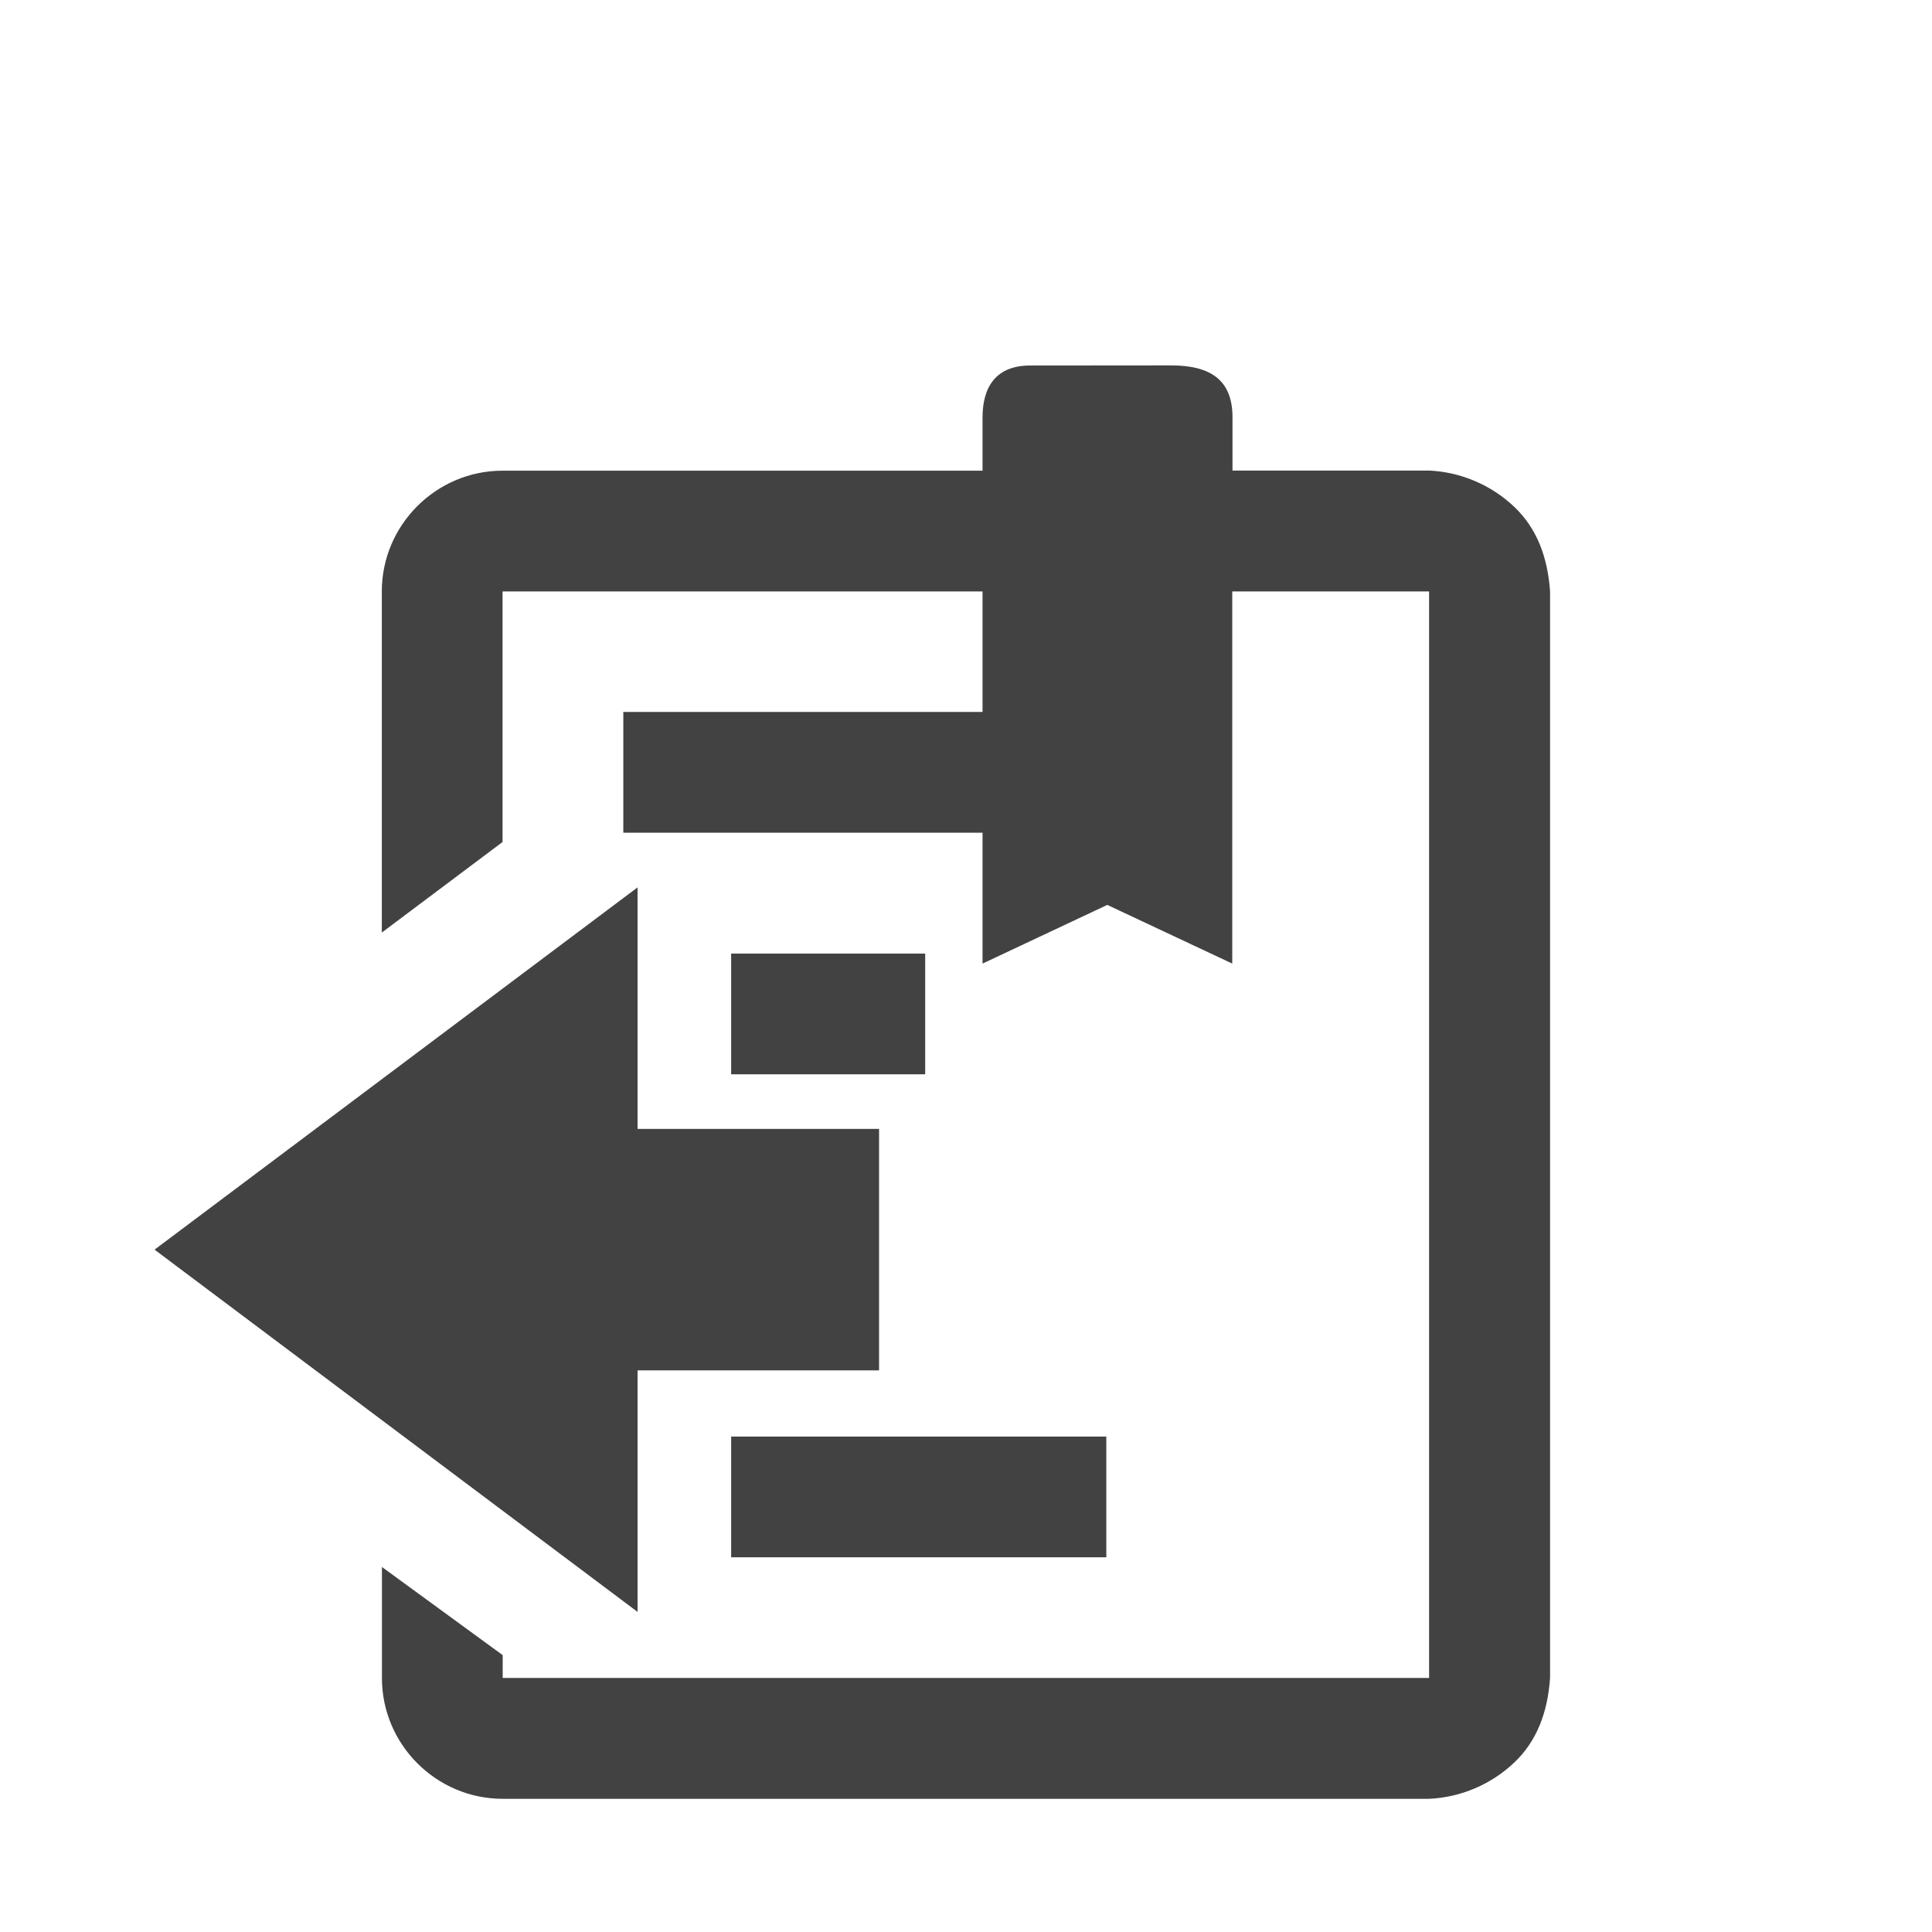
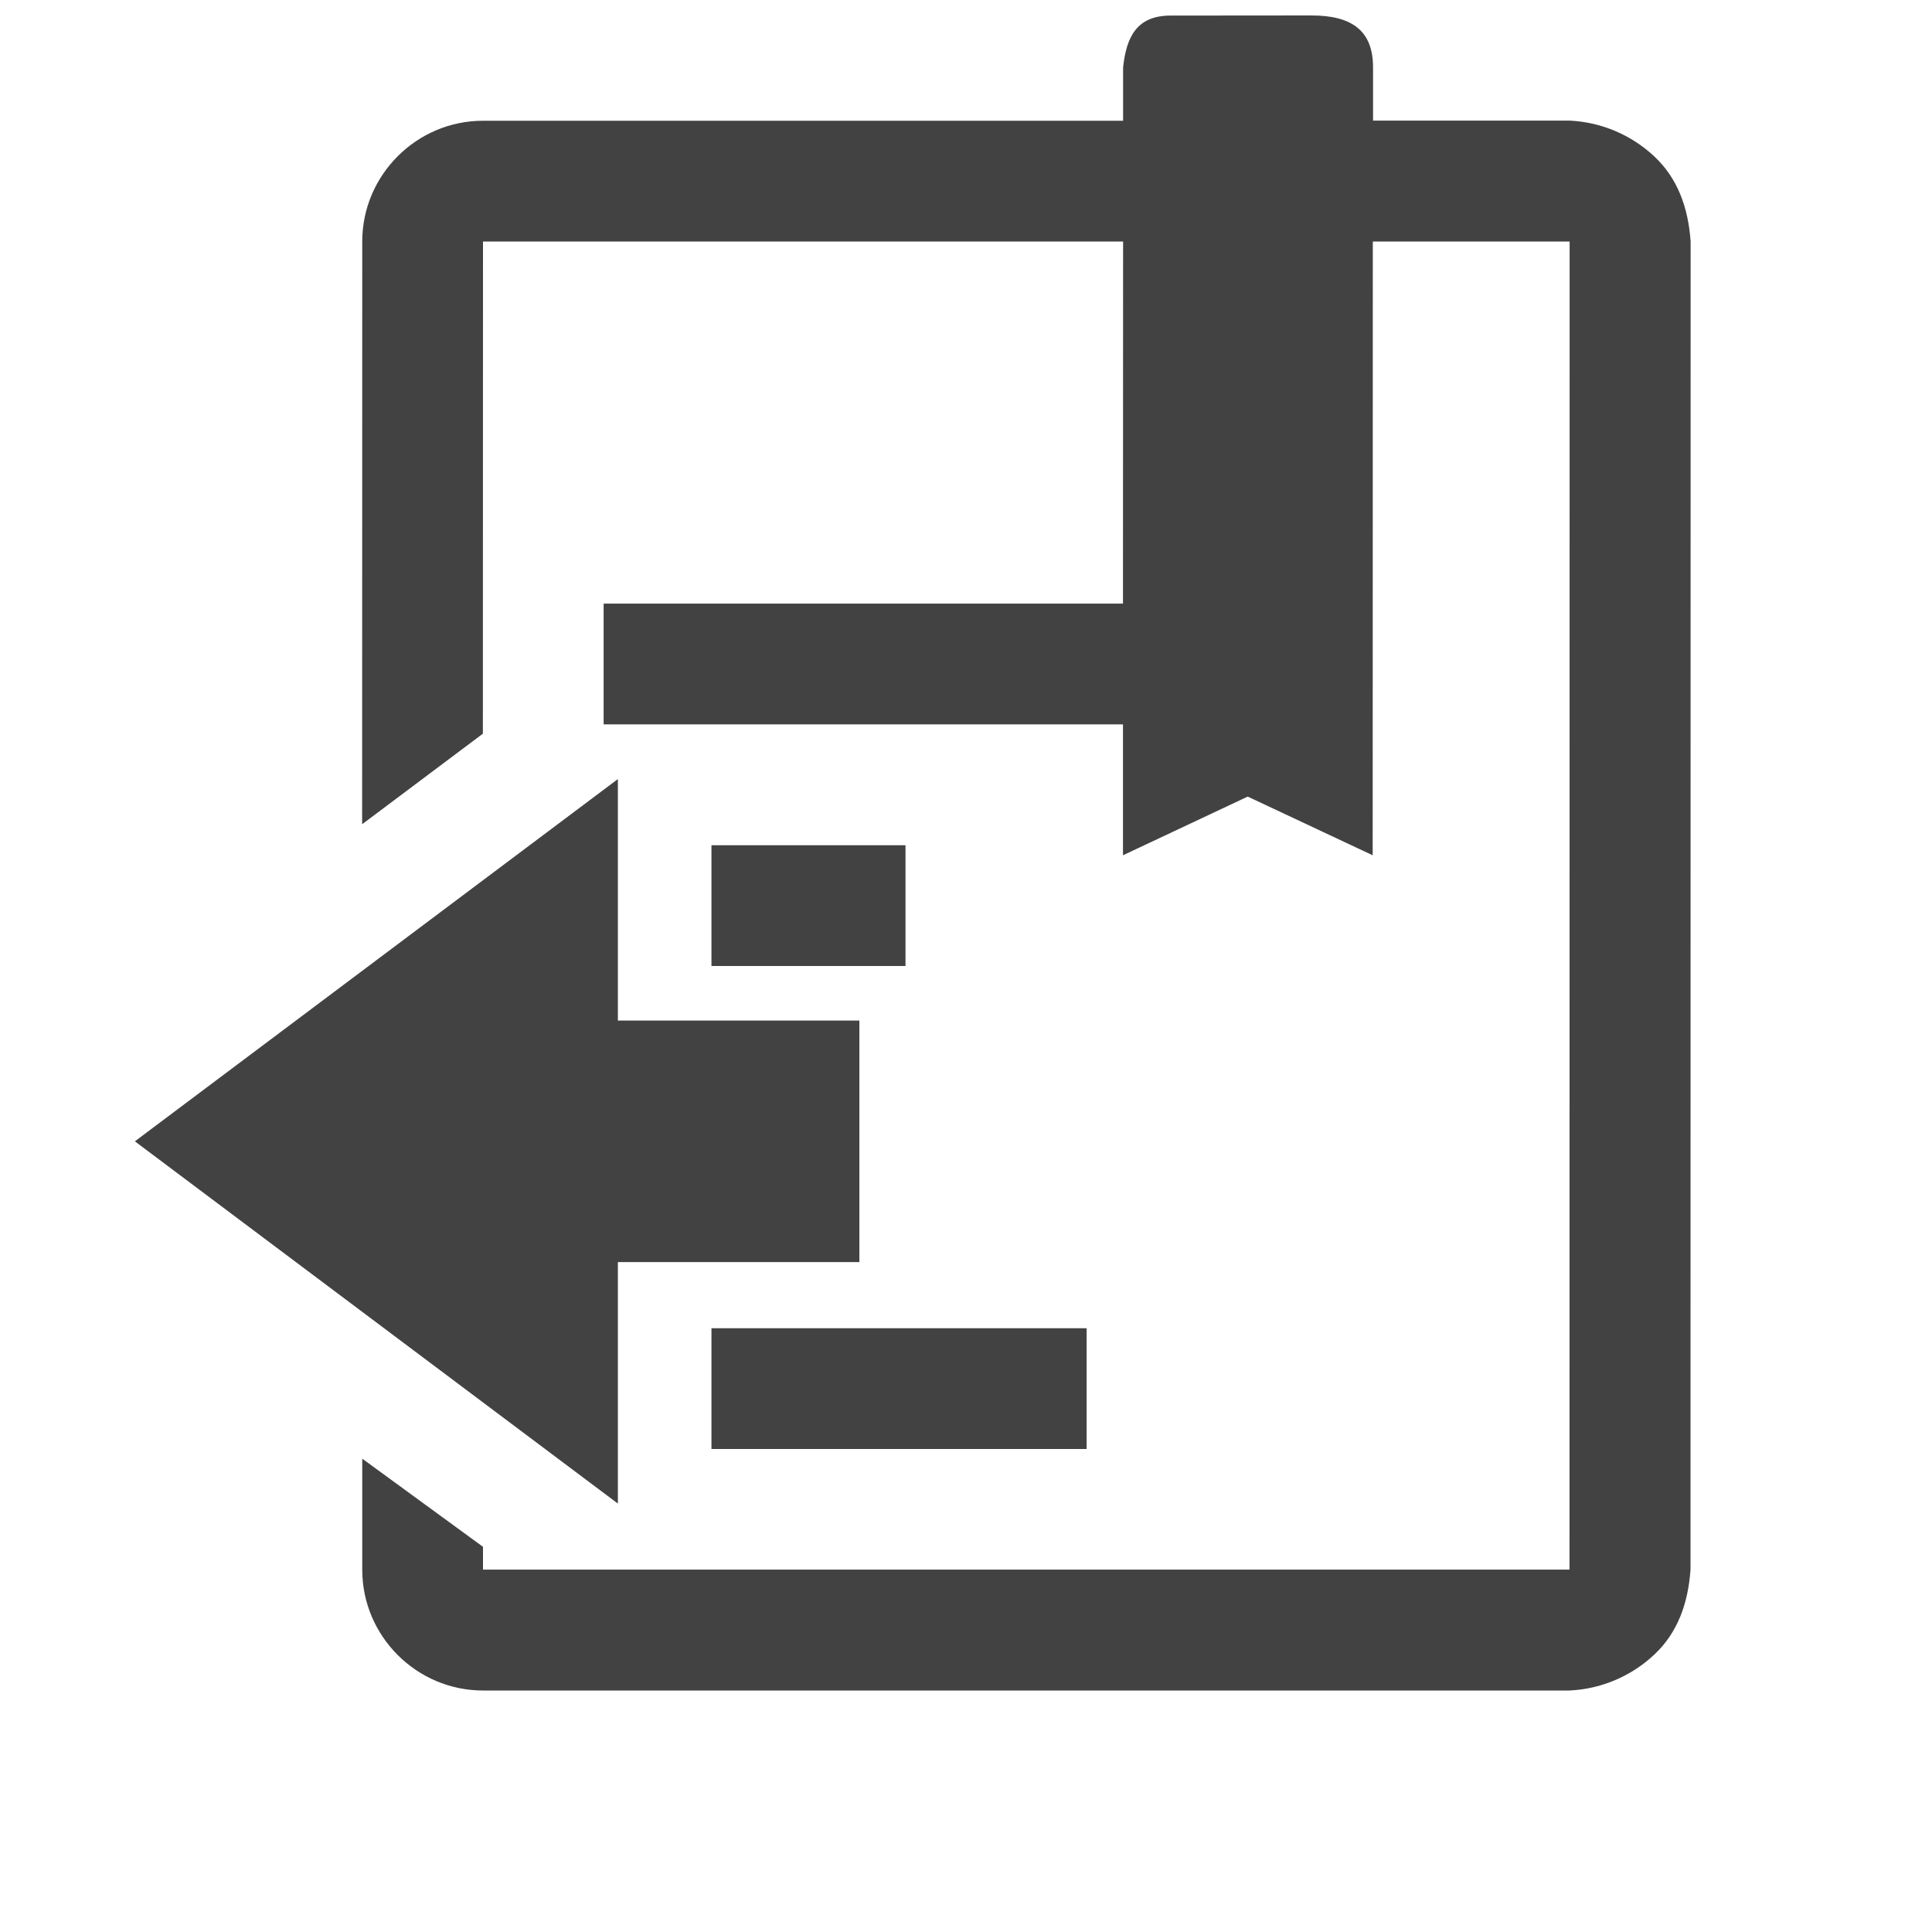
- <svg xmlns="http://www.w3.org/2000/svg" width="16" height="16">
-   <path d="M1.28 10.349l4-3v2h2v2h-2v2zm7.251-7.322c-.28 0-.394.174-.394.43v.441H4.162c-.55 0-1 .45-1 1v2.825l1-.75V4.898h3.975v.998H5.162v1h2.975V7.98l1.033-.486 1.035.486V4.898h1.63v8.998H4.163v-.189l-1-.73v.92c0 .55.45 1 1 1h7.674a1.1 1.1 0 00.703-.3c.19-.18.277-.42.297-.7V4.897c-.02-.28-.107-.52-.297-.7a1.1 1.1 0 00-.703-.3h-1.63v-.441c0-.306-.178-.43-.509-.43zm-2.476 4.87v1h1.607v-1zm0 4v1h3.107v-1z" fill="#424242" />
+ <svg xmlns="http://www.w3.org/2000/svg" height="16" width="16">
+   <path d="M1.117 9.452l4-3v2h2v2h-2v2zM9.695.129c-.28 0-.367.175-.394.43V1H4c-.55 0-1 .45-1 1l-.001 4.826 1-.75L4 2h5.301L9.3 4.999H4.999v1H9.3v1.084l1.033-.486 1.035.486L11.369 2h1.63l-.001 10.999H4v-.189l-1-.73V13c0 .55.45 1 1 1h9a1.1 1.1 0 00.703-.3c.19-.18.277-.42.297-.7l.001-11.001c-.02-.28-.107-.52-.297-.7a1.1 1.1 0 00-.703-.3h-1.63V.558c0-.306-.178-.43-.509-.43zM5.892 7v1h1.607V7zm0 4v1h3.107v-1z" fill="#424242" />
</svg>
